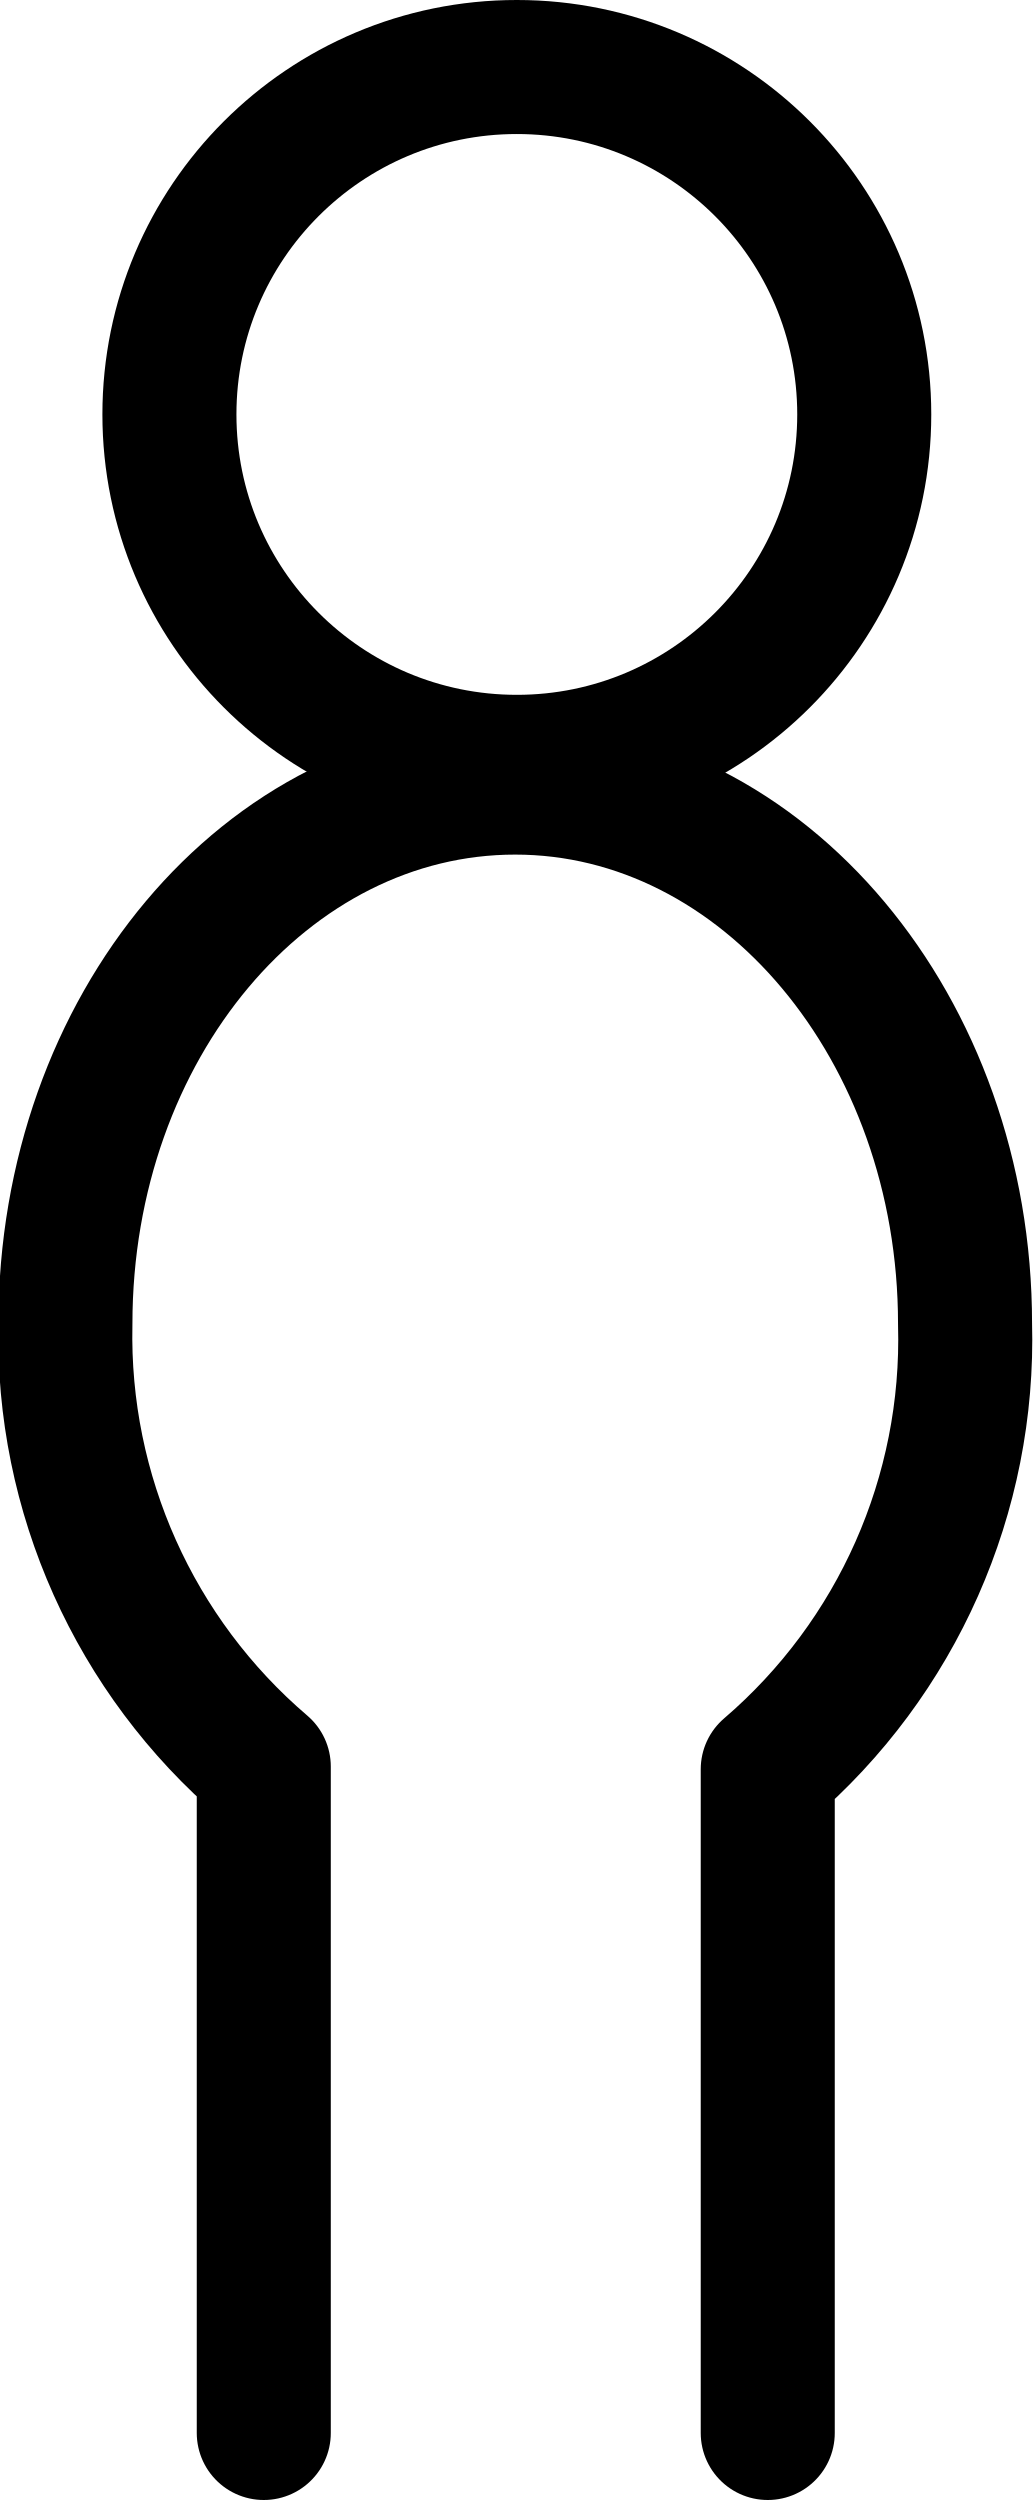
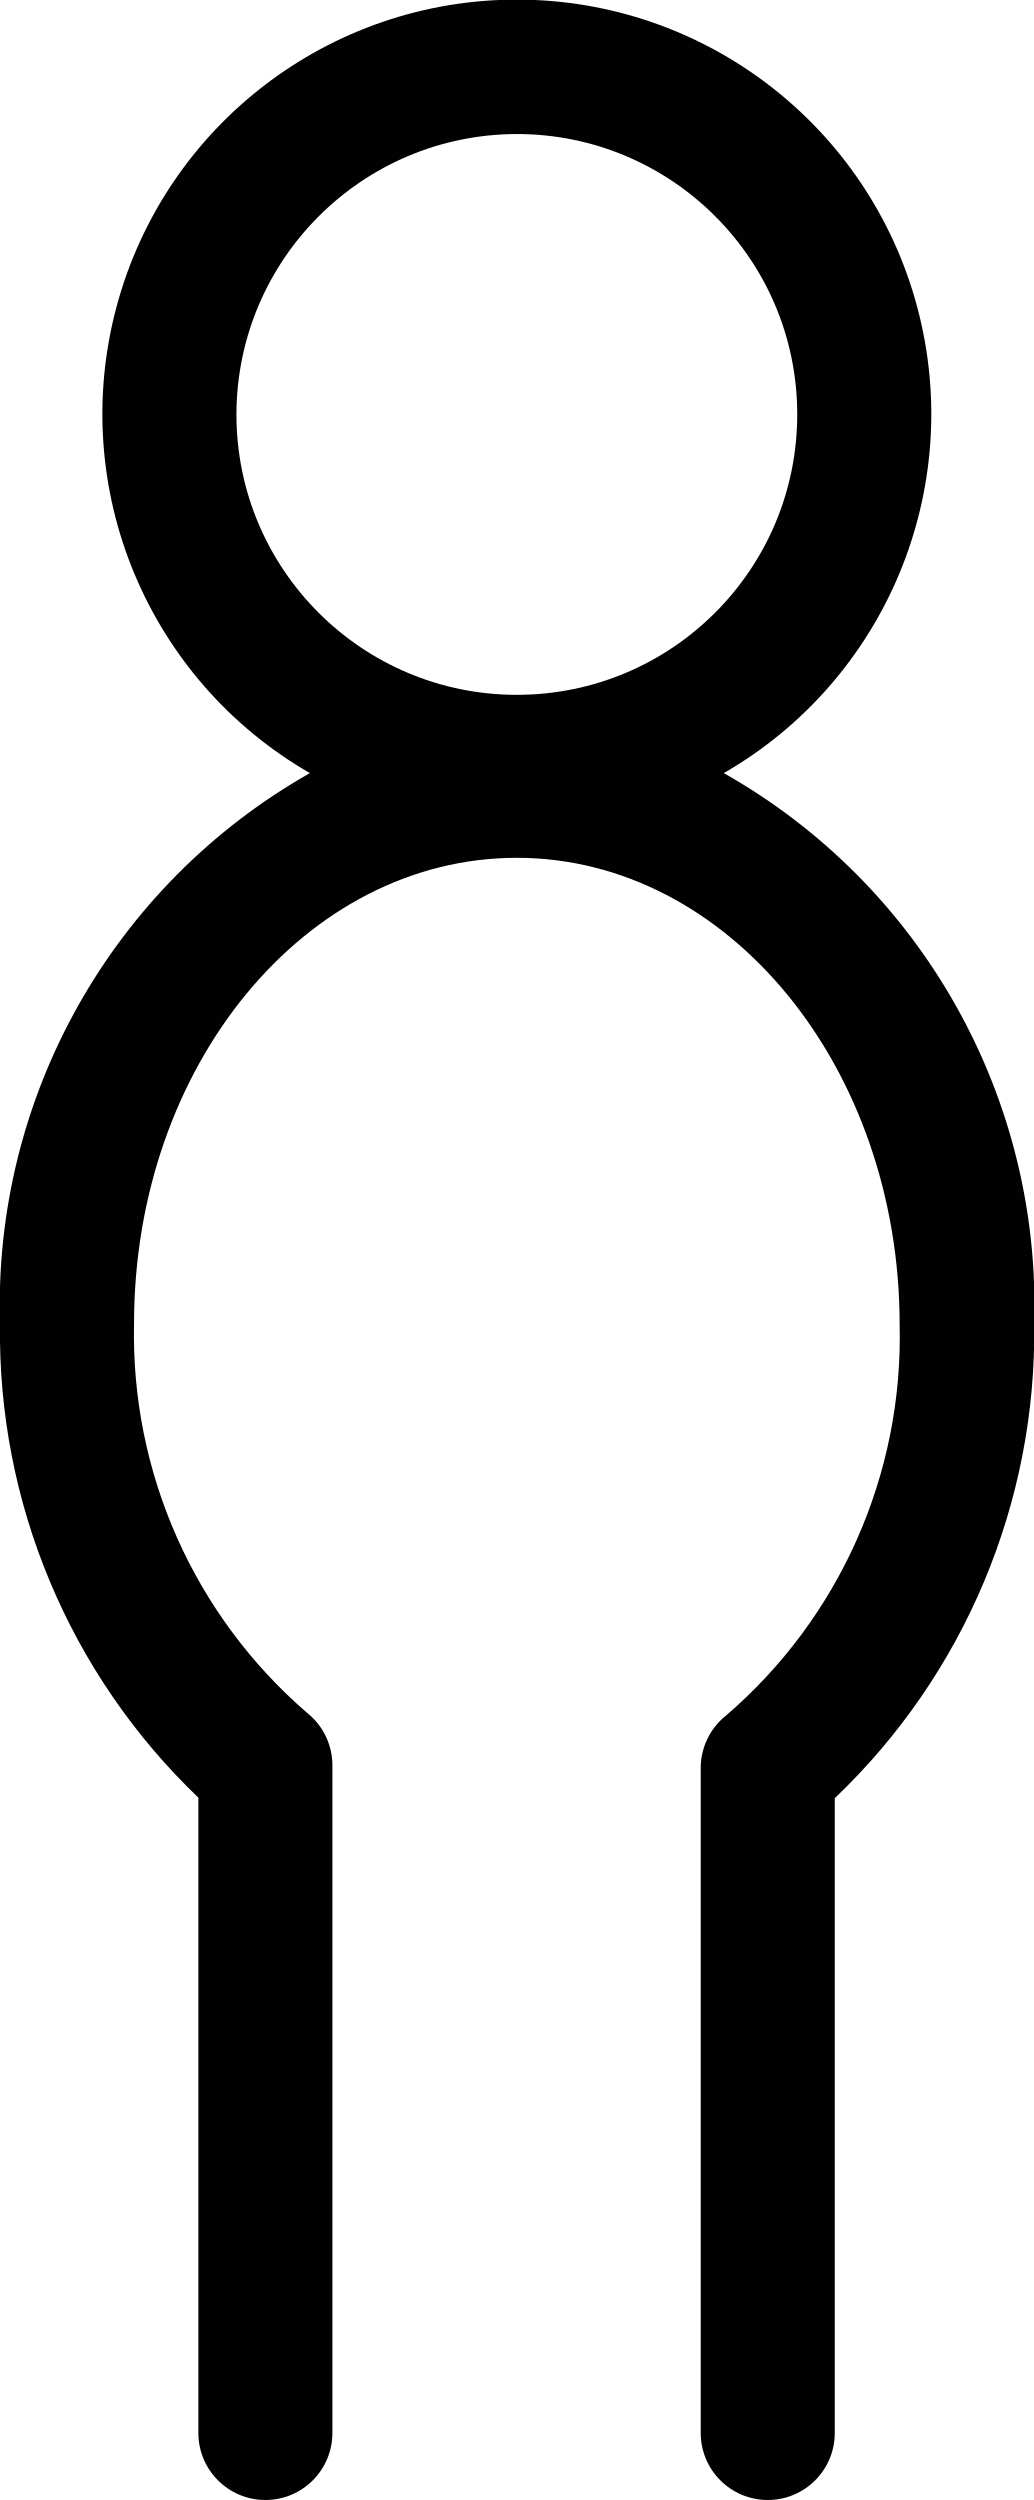
- <svg xmlns="http://www.w3.org/2000/svg" id="8cb5790f-6014-4575-b9ac-892d03bda3f0" data-name="Layer 1" viewBox="0 0 19.28 46.63">
-   <g>
-     <circle cx="9.64" cy="7.73" r="6.48" fill="none" stroke="#000" stroke-linecap="round" stroke-linejoin="round" stroke-width="2.5" />
-     <path d="M14.32,45.38V33A10.56,10.56,0,0,0,18,24.69c0-5.5-3.76-10-8.39-10s-8.39,4.46-8.39,10a10.56,10.56,0,0,0,3.7,8.26V45.38" fill="none" stroke="#000" stroke-linecap="round" stroke-linejoin="round" stroke-width="2.5" />
-   </g>
+ <svg xmlns="http://www.w3.org/2000/svg" id="bd0fda5e-2f3b-4a38-b366-9a5c6a6b6298" data-name="Layer 1" viewBox="0 0 19.28 46.63">
+   <path d="M13.5,14.42a7.73,7.73,0,1,0-7.72,0A11.41,11.41,0,0,0,0,24.69a12,12,0,0,0,3.7,8.84V45.38a1.25,1.25,0,0,0,2.5,0V32.95a1.25,1.25,0,0,0-.47-1A9.32,9.32,0,0,1,2.5,24.69C2.5,19.88,5.7,16,9.64,16s7.14,3.91,7.14,8.71A9.31,9.31,0,0,1,13.54,32a1.25,1.25,0,0,0-.47,1V45.38a1.25,1.25,0,0,0,2.5,0V33.54a12,12,0,0,0,3.72-8.85A11.41,11.41,0,0,0,13.5,14.42ZM9.64,2.5A5.23,5.23,0,1,1,4.41,7.73,5.24,5.24,0,0,1,9.64,2.5Z" style="fill: #010101" />
</svg>
